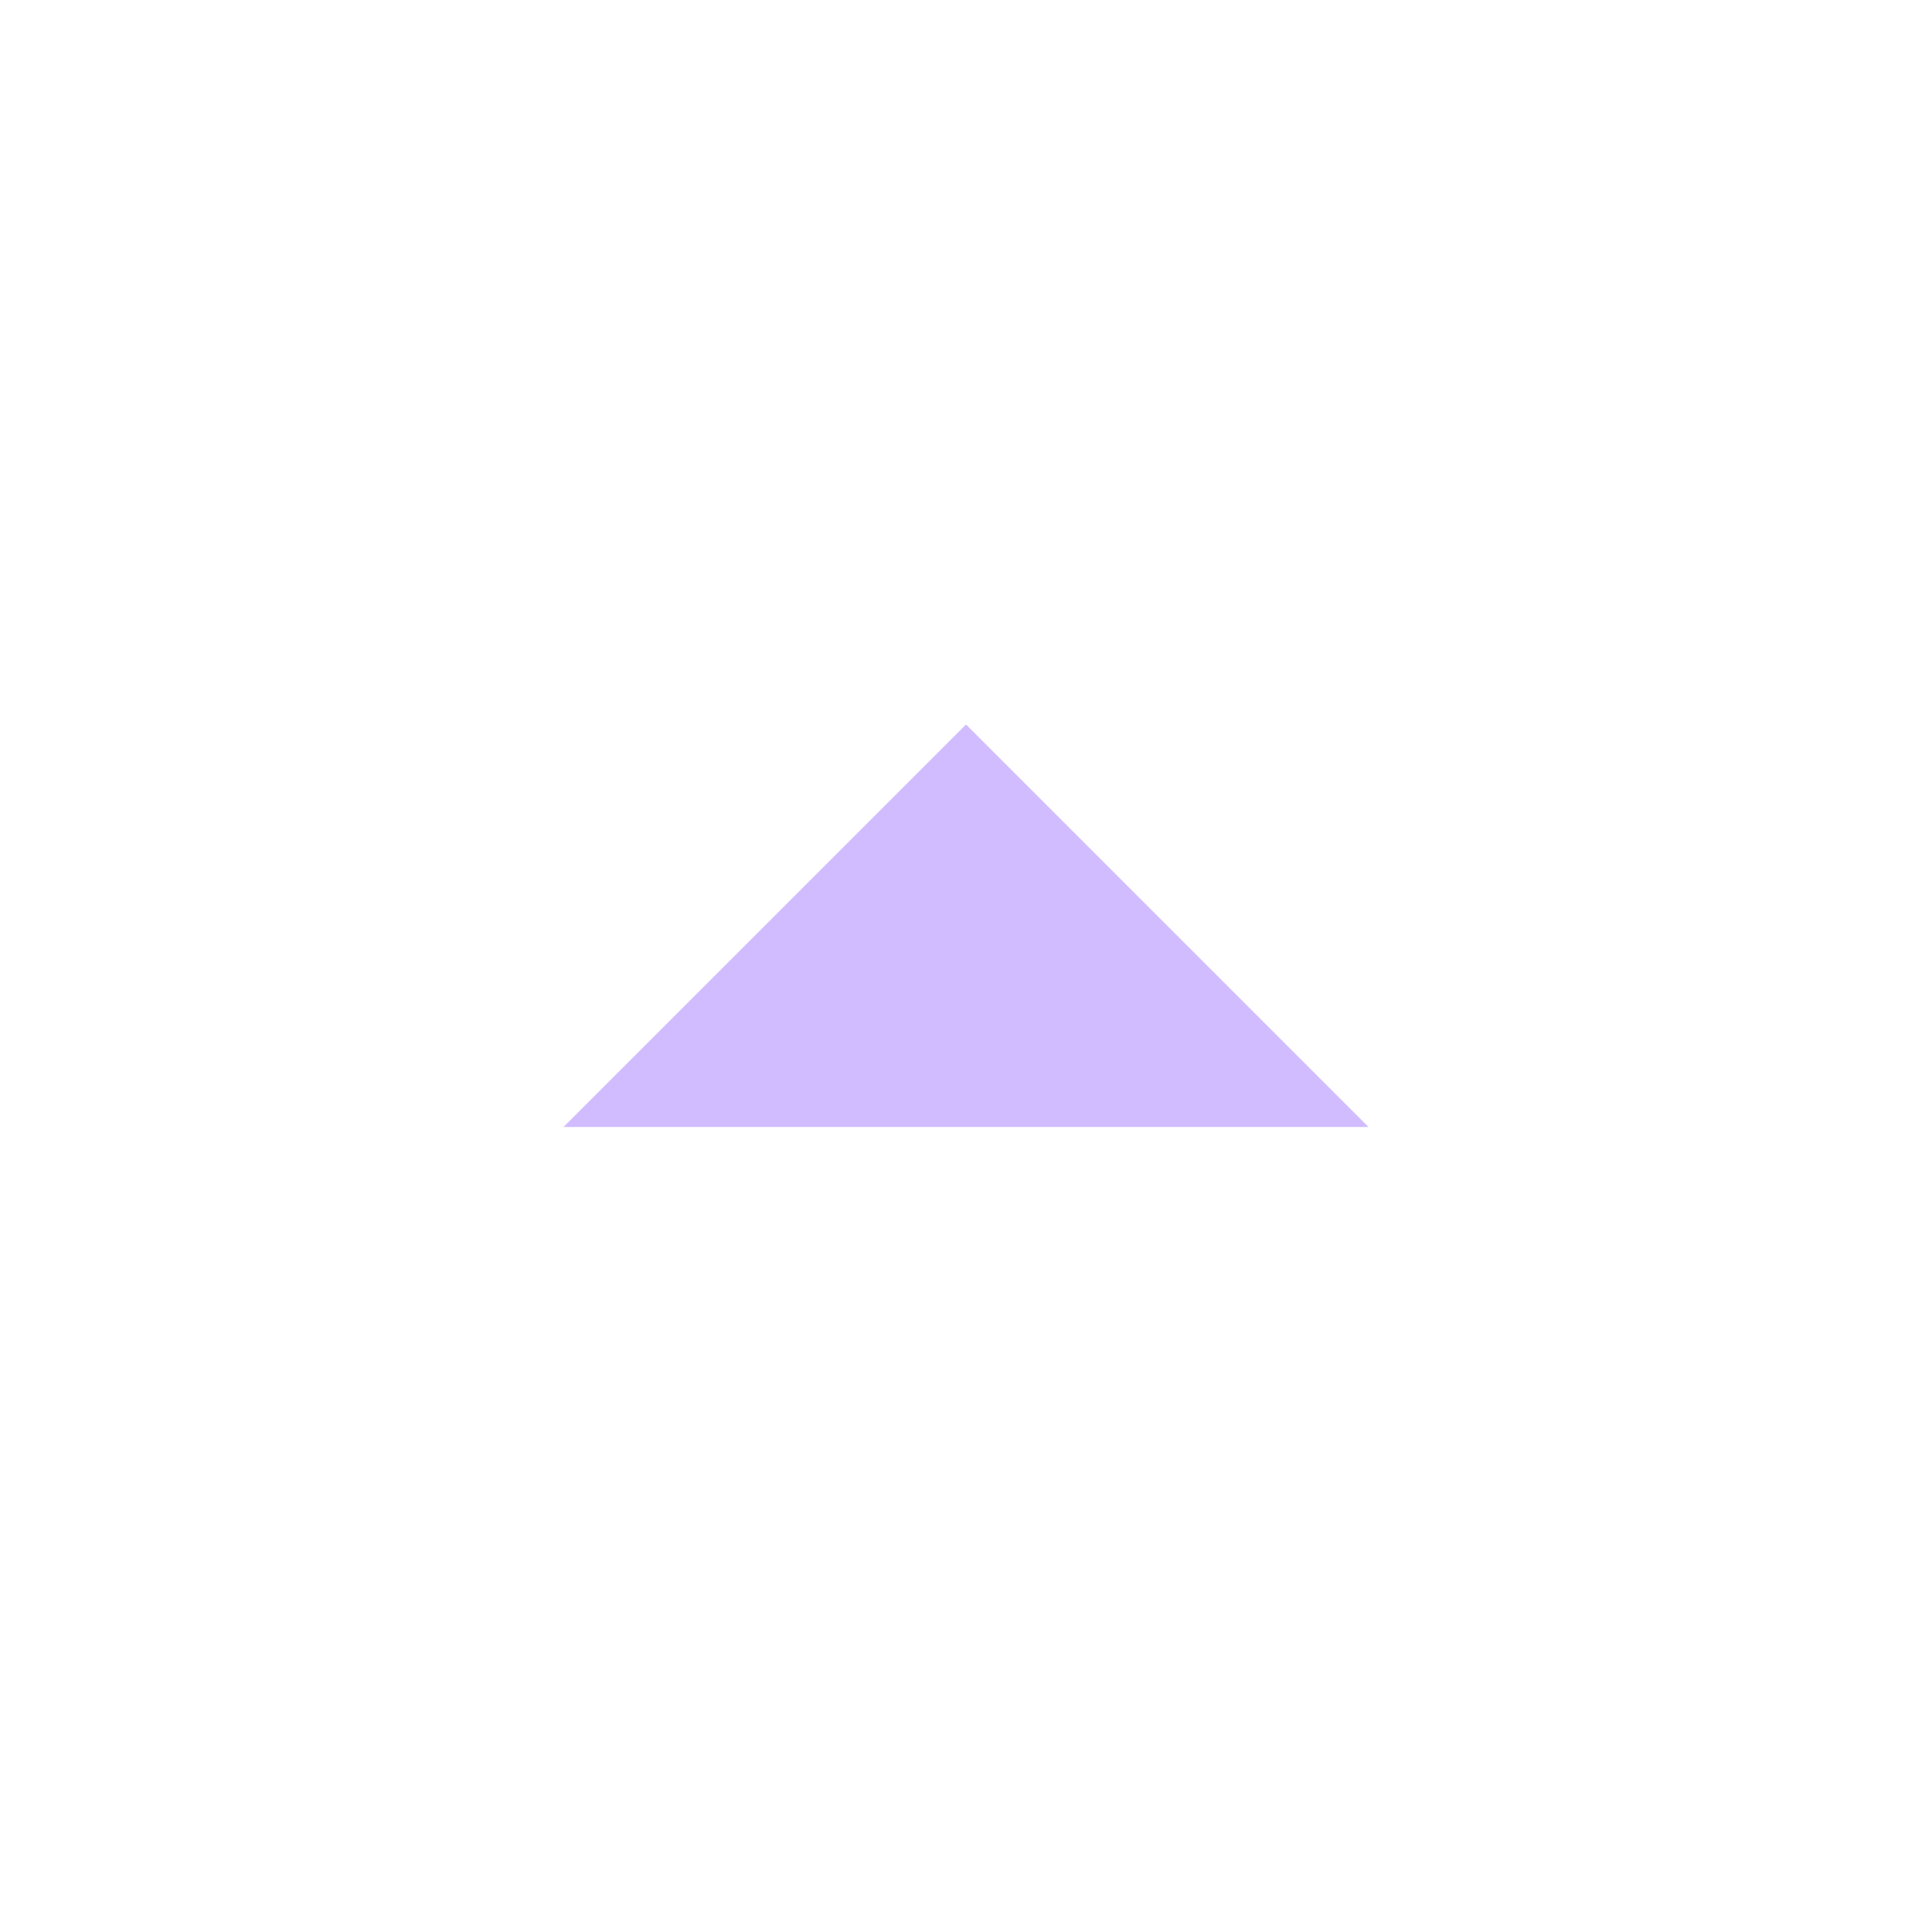
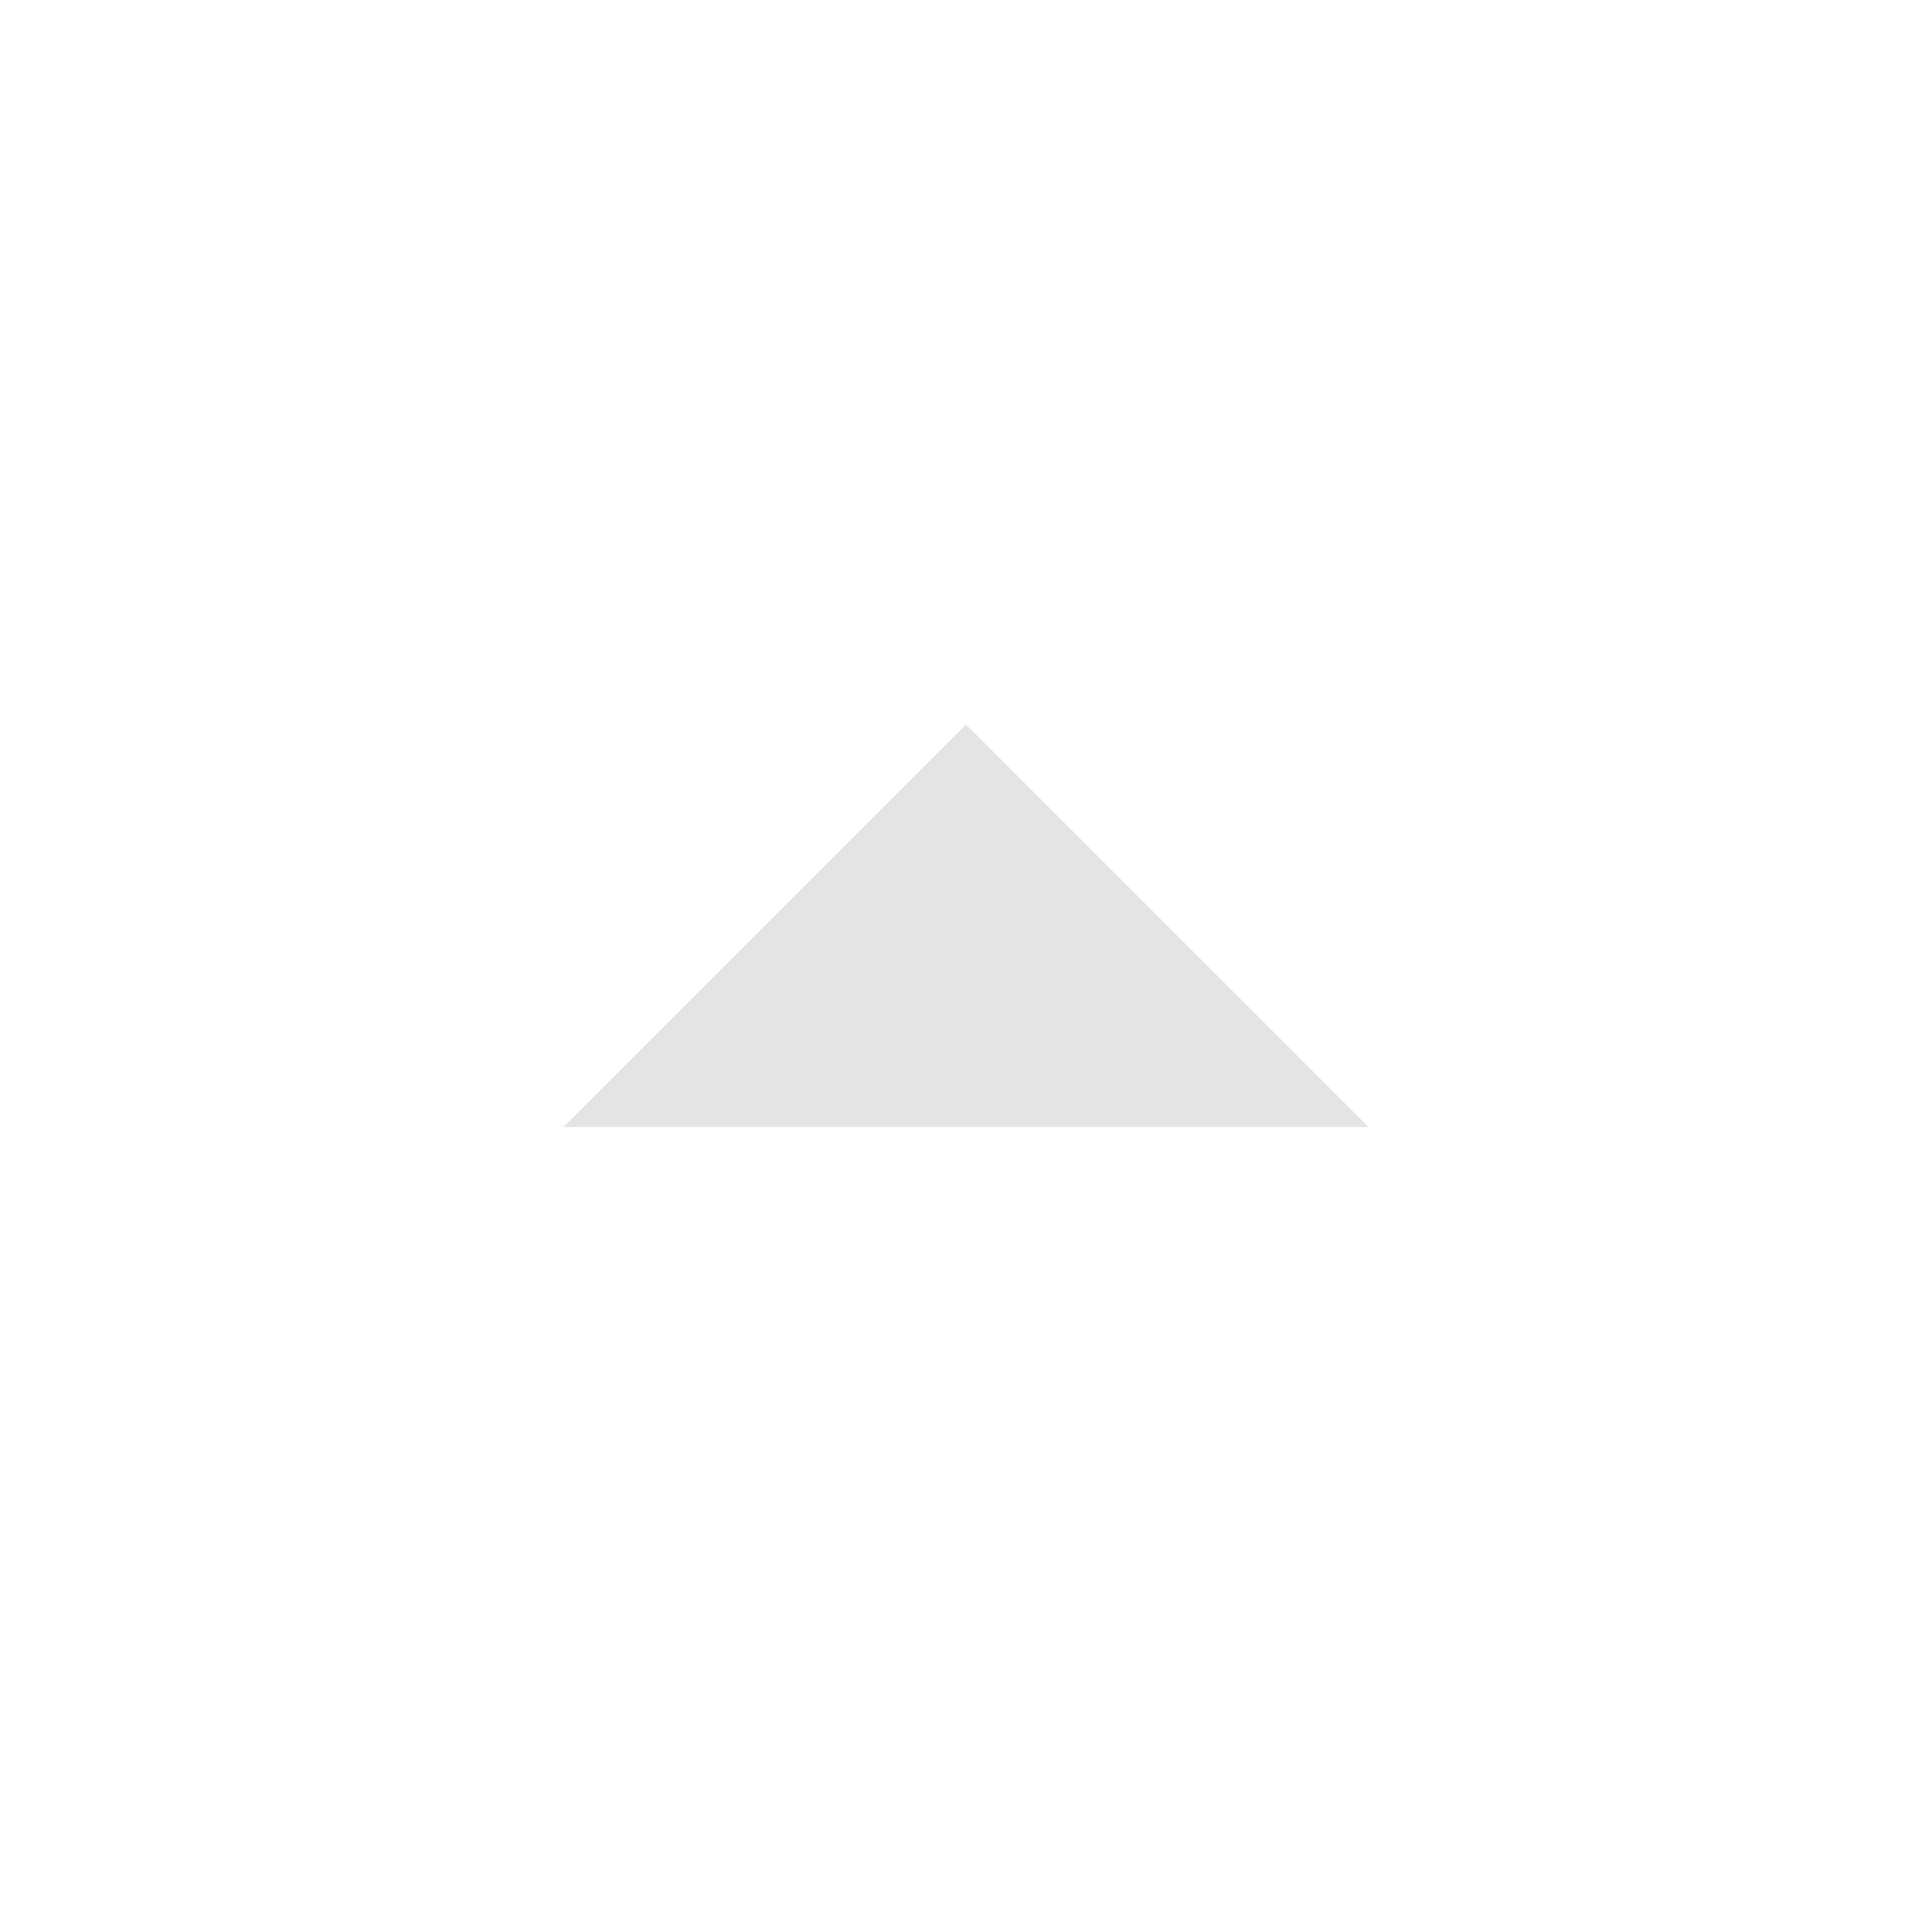
<svg xmlns="http://www.w3.org/2000/svg" width="24" height="24" viewBox="0 0 24 24" fill="none">
  <g id="Icons/arrow_drop_up_24px">
-     <path id="icon" d="M7 14L12 9L17 14H7Z" fill="#D0BCFF" />
+     <path id="icon" d="M7 14L12 9L17 14H7Z" fill="#E4E4E4" />
  </g>
</svg>
